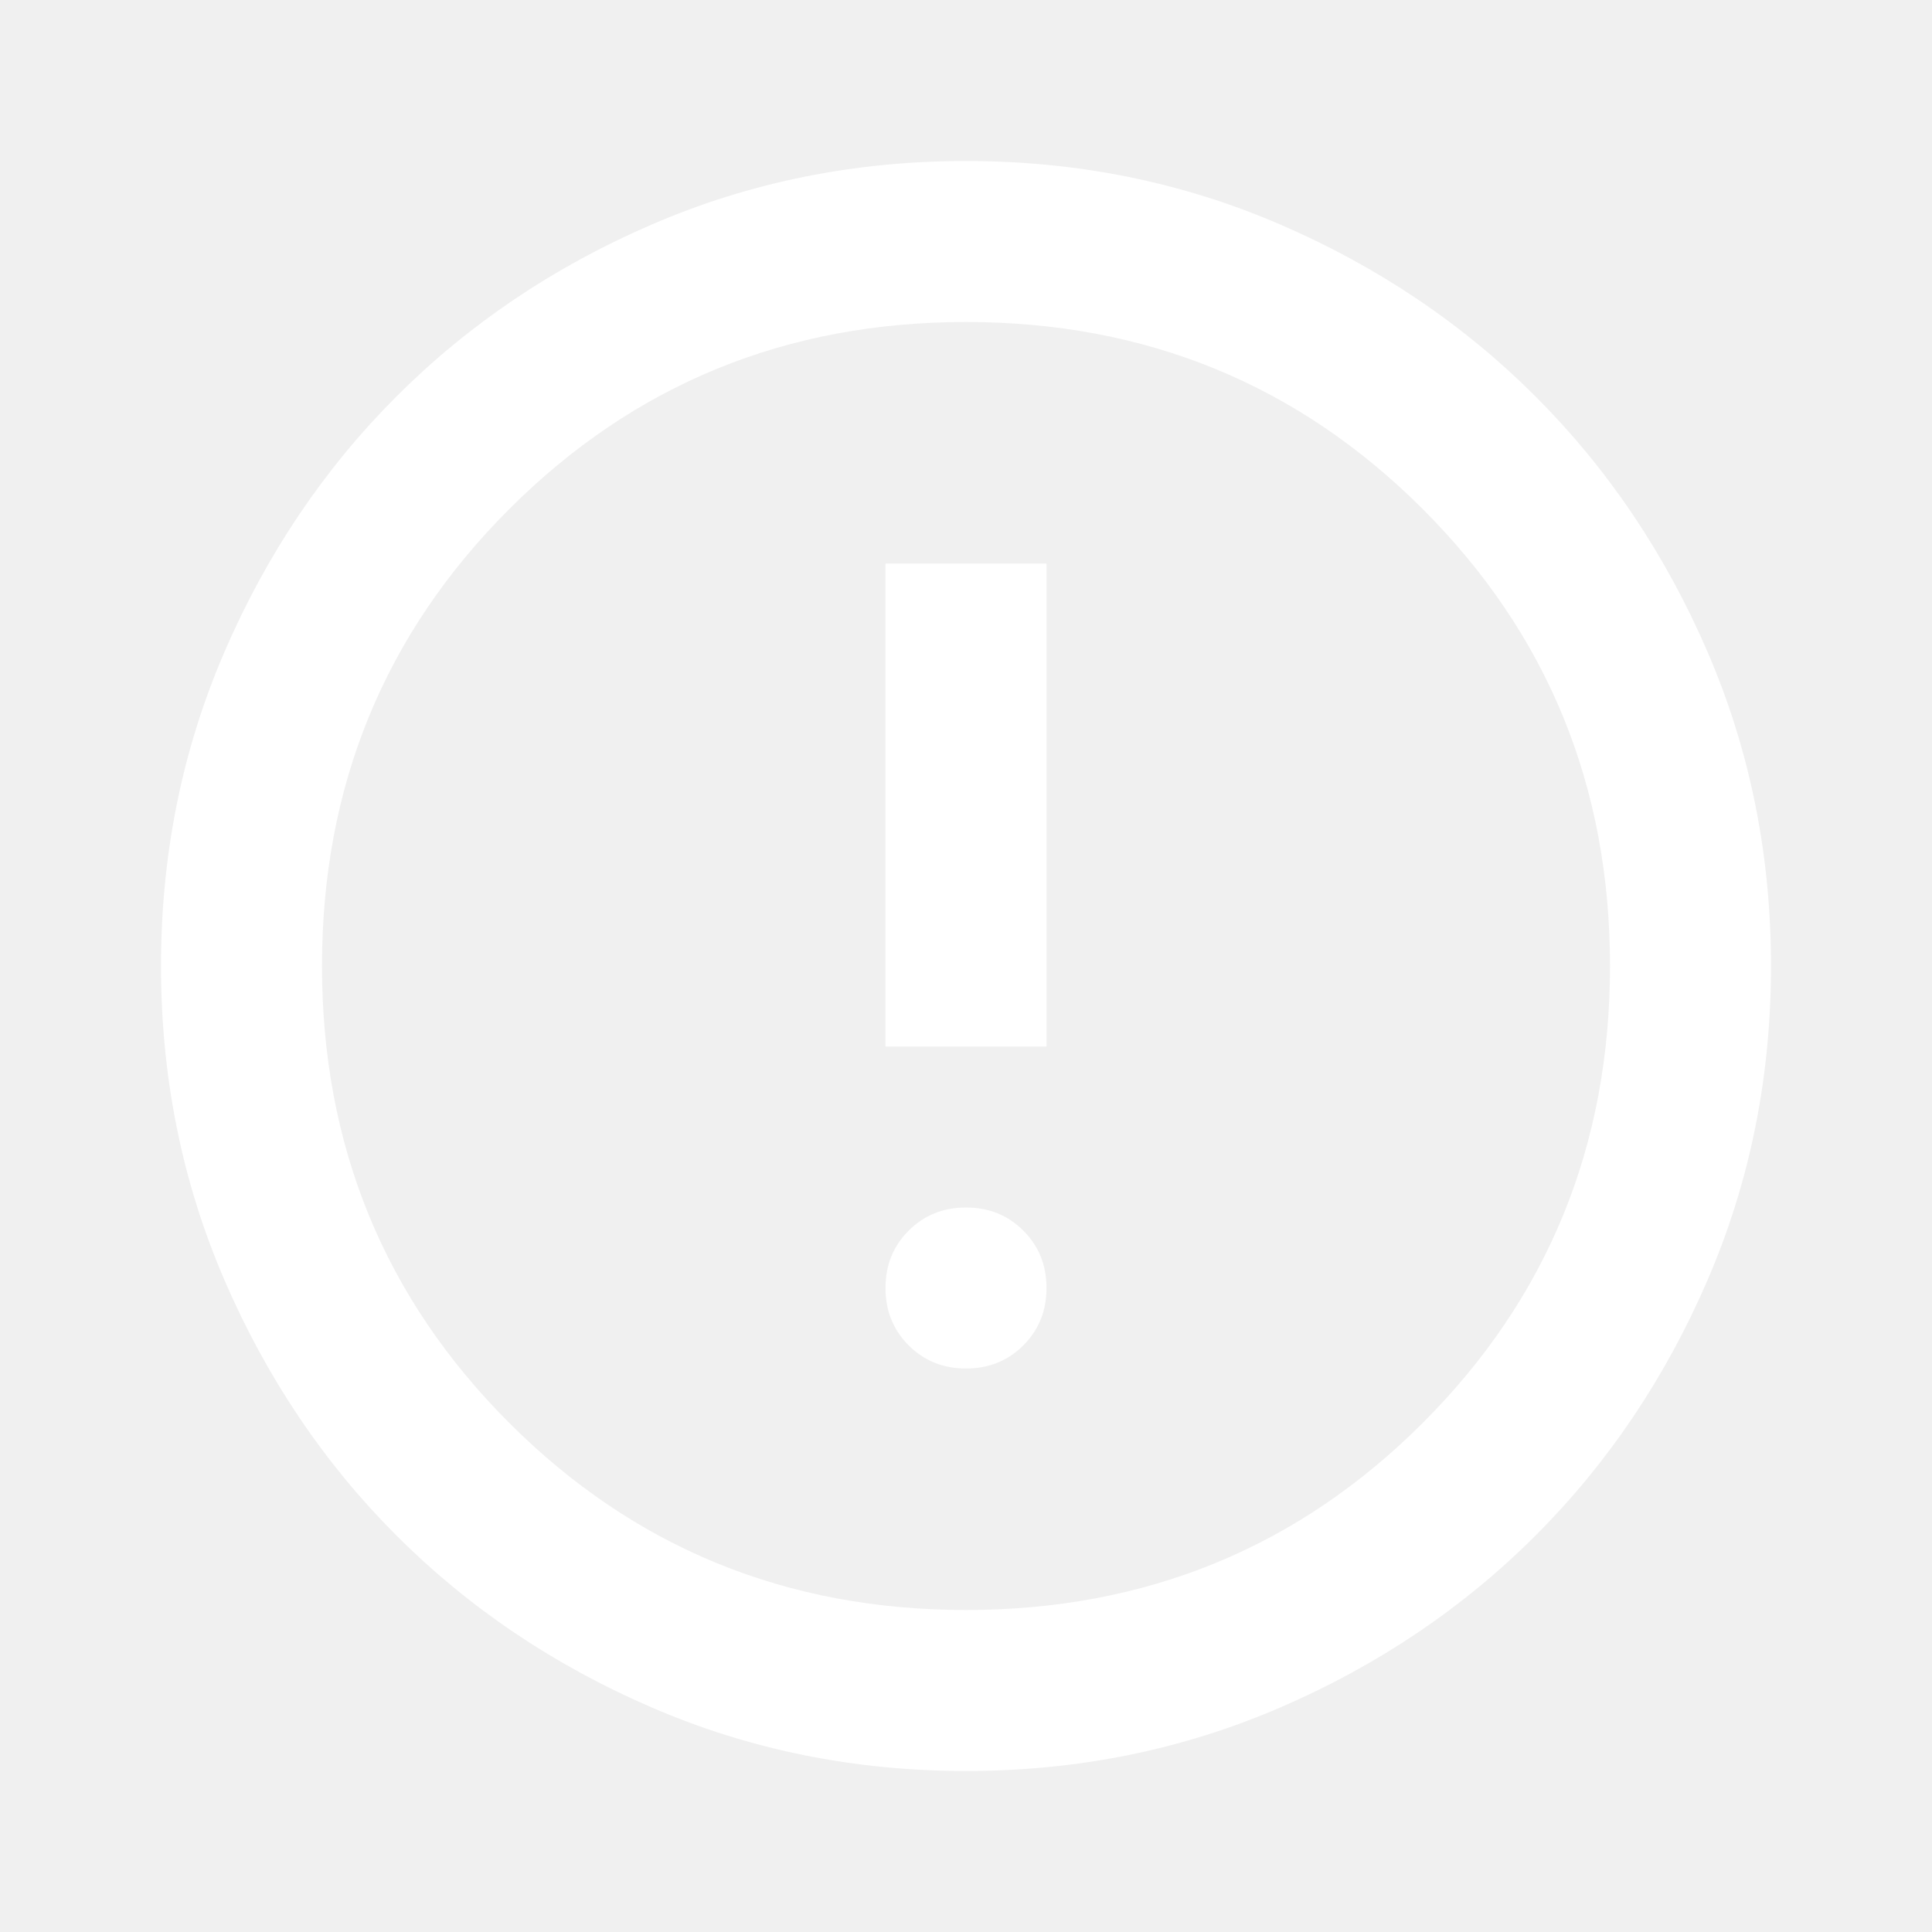
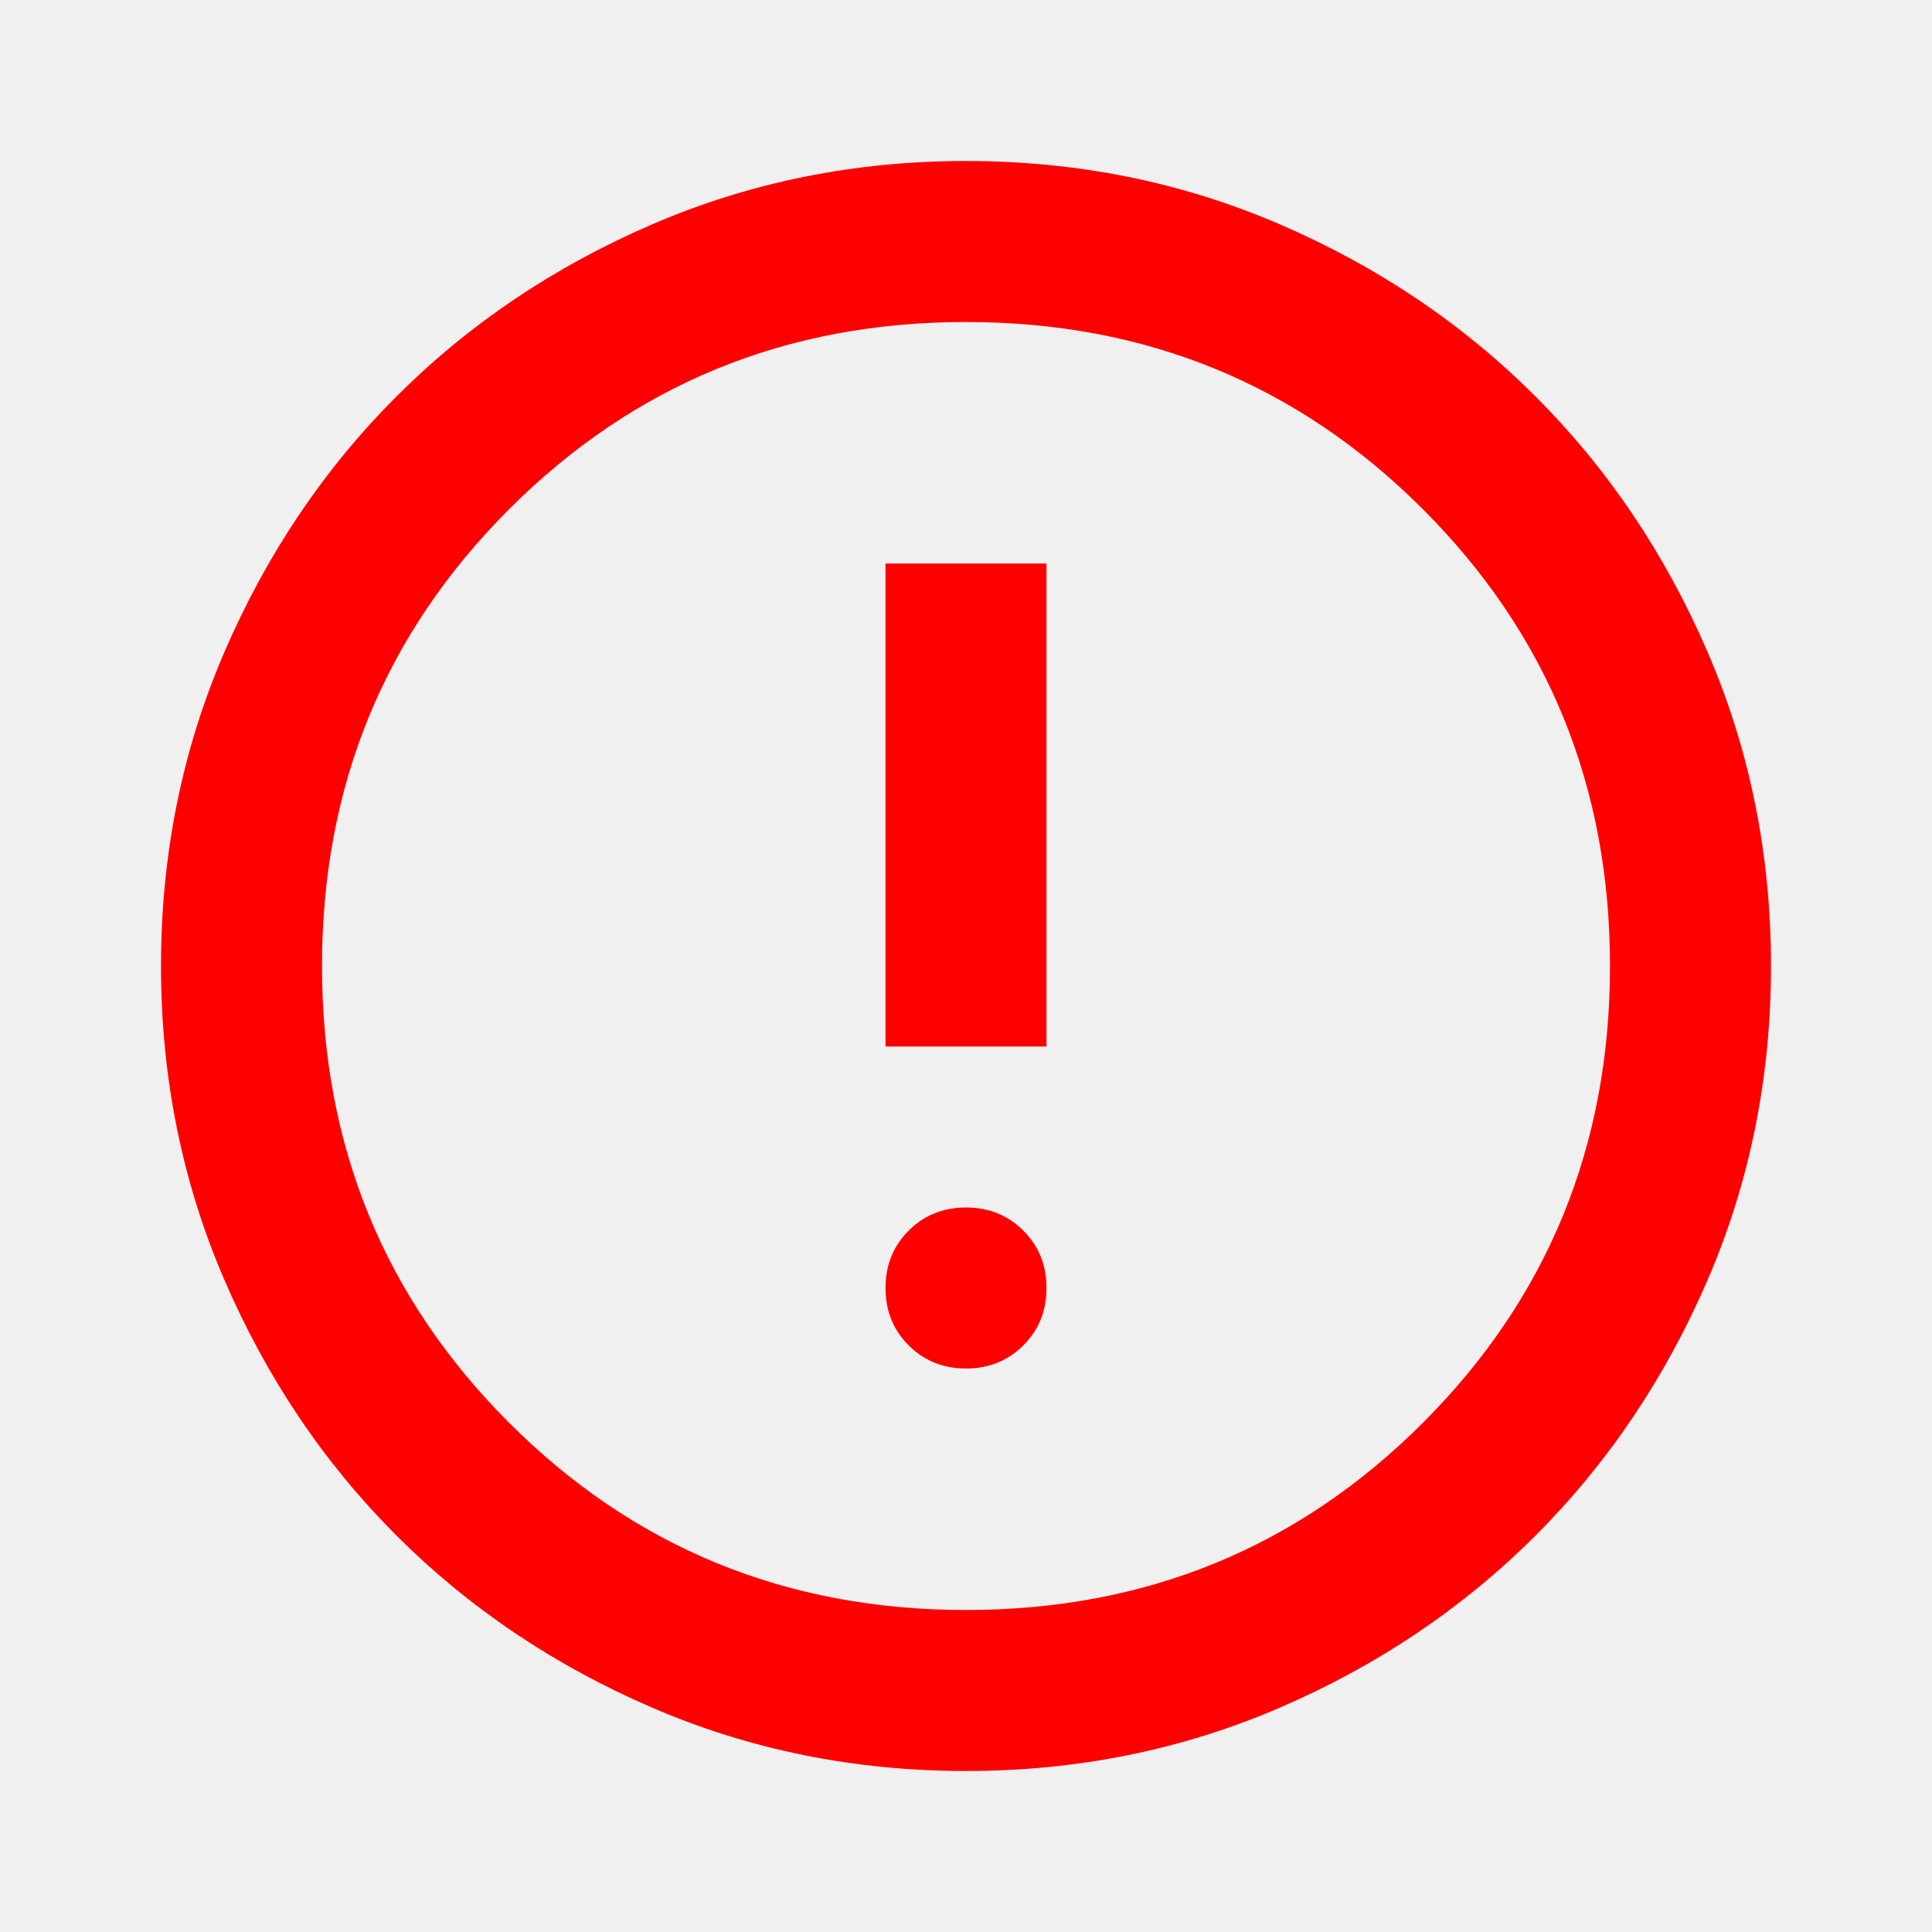
- <svg xmlns="http://www.w3.org/2000/svg" height="24px" viewBox="0 -960 960 960" width="24px" fill="#fff">
+ <svg xmlns="http://www.w3.org/2000/svg" height="24px" viewBox="0 -960 960 960" width="24px" fill="red">
  <path d="M480-280q17 0 28.5-11.5T520-320q0-17-11.5-28.5T480-360q-17 0-28.5 11.5T440-320q0 17 11.5 28.5T480-280Zm-40-160h80v-240h-80v240Zm40 360q-83 0-156-31.5T197-197q-54-54-85.5-127T80-480q0-83 31.5-156T197-763q54-54 127-85.5T480-880q83 0 156 31.5T763-763q54 54 85.5 127T880-480q0 83-31.5 156T763-197q-54 54-127 85.5T480-80Zm0-80q134 0 227-93t93-227q0-134-93-227t-227-93q-134 0-227 93t-93 227q0 134 93 227t227 93Zm0-320Z" />
</svg>
